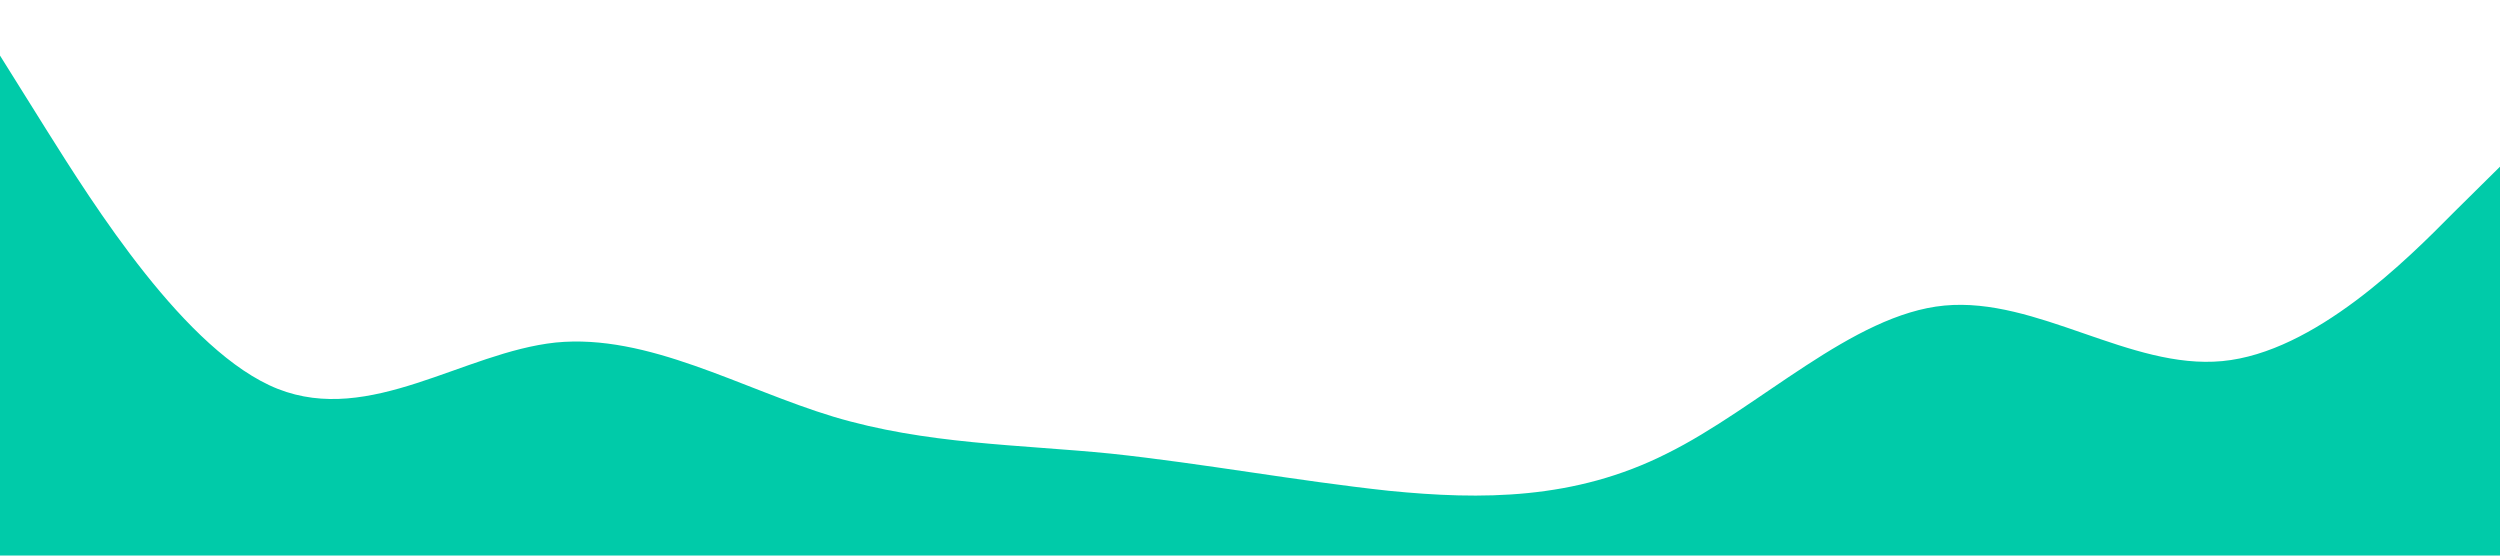
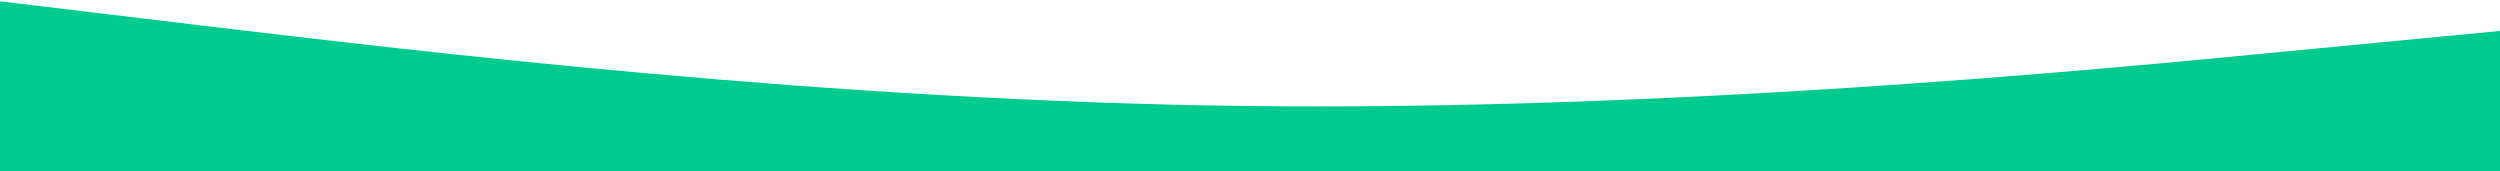
- <svg xmlns="http://www.w3.org/2000/svg" viewBox="0 0 1440 320">
-   <path fill="#00cba9" fill-opacity="1" d="M0,32L26.7,74.7C53.3,117,107,203,160,224C213.3,245,267,203,320,197.3C373.3,192,427,224,480,240C533.3,256,587,256,640,261.3C693.3,267,747,277,800,282.7C853.3,288,907,288,960,261.3C1013.3,235,1067,181,1120,176C1173.3,171,1227,213,1280,208C1333.3,203,1387,149,1413,122.7L1440,96L1440,320L1413.3,320C1386.7,320,1333,320,1280,320C1226.7,320,1173,320,1120,320C1066.7,320,1013,320,960,320C906.7,320,853,320,800,320C746.7,320,693,320,640,320C586.7,320,533,320,480,320C426.7,320,373,320,320,320C266.7,320,213,320,160,320C106.7,320,53,320,27,320L0,320Z" />
+ <svg xmlns="http://www.w3.org/2000/svg" width="1440" height="98" viewBox="0 0 1440 98" fill="none">
+   <path d="M-2 0.516L118.167 14.95C238.333 29.169 478.667 58.362 719 61.066C959.333 63.769 1199.67 41.062 1319.83 29.331L1440 17.816V104.316H1319.83C1199.67 104.316 959.333 104.316 719 104.316C478.667 104.316 238.333 104.316 118.167 104.316H-2V0.516Z" fill="#00CB8E" />
</svg>
